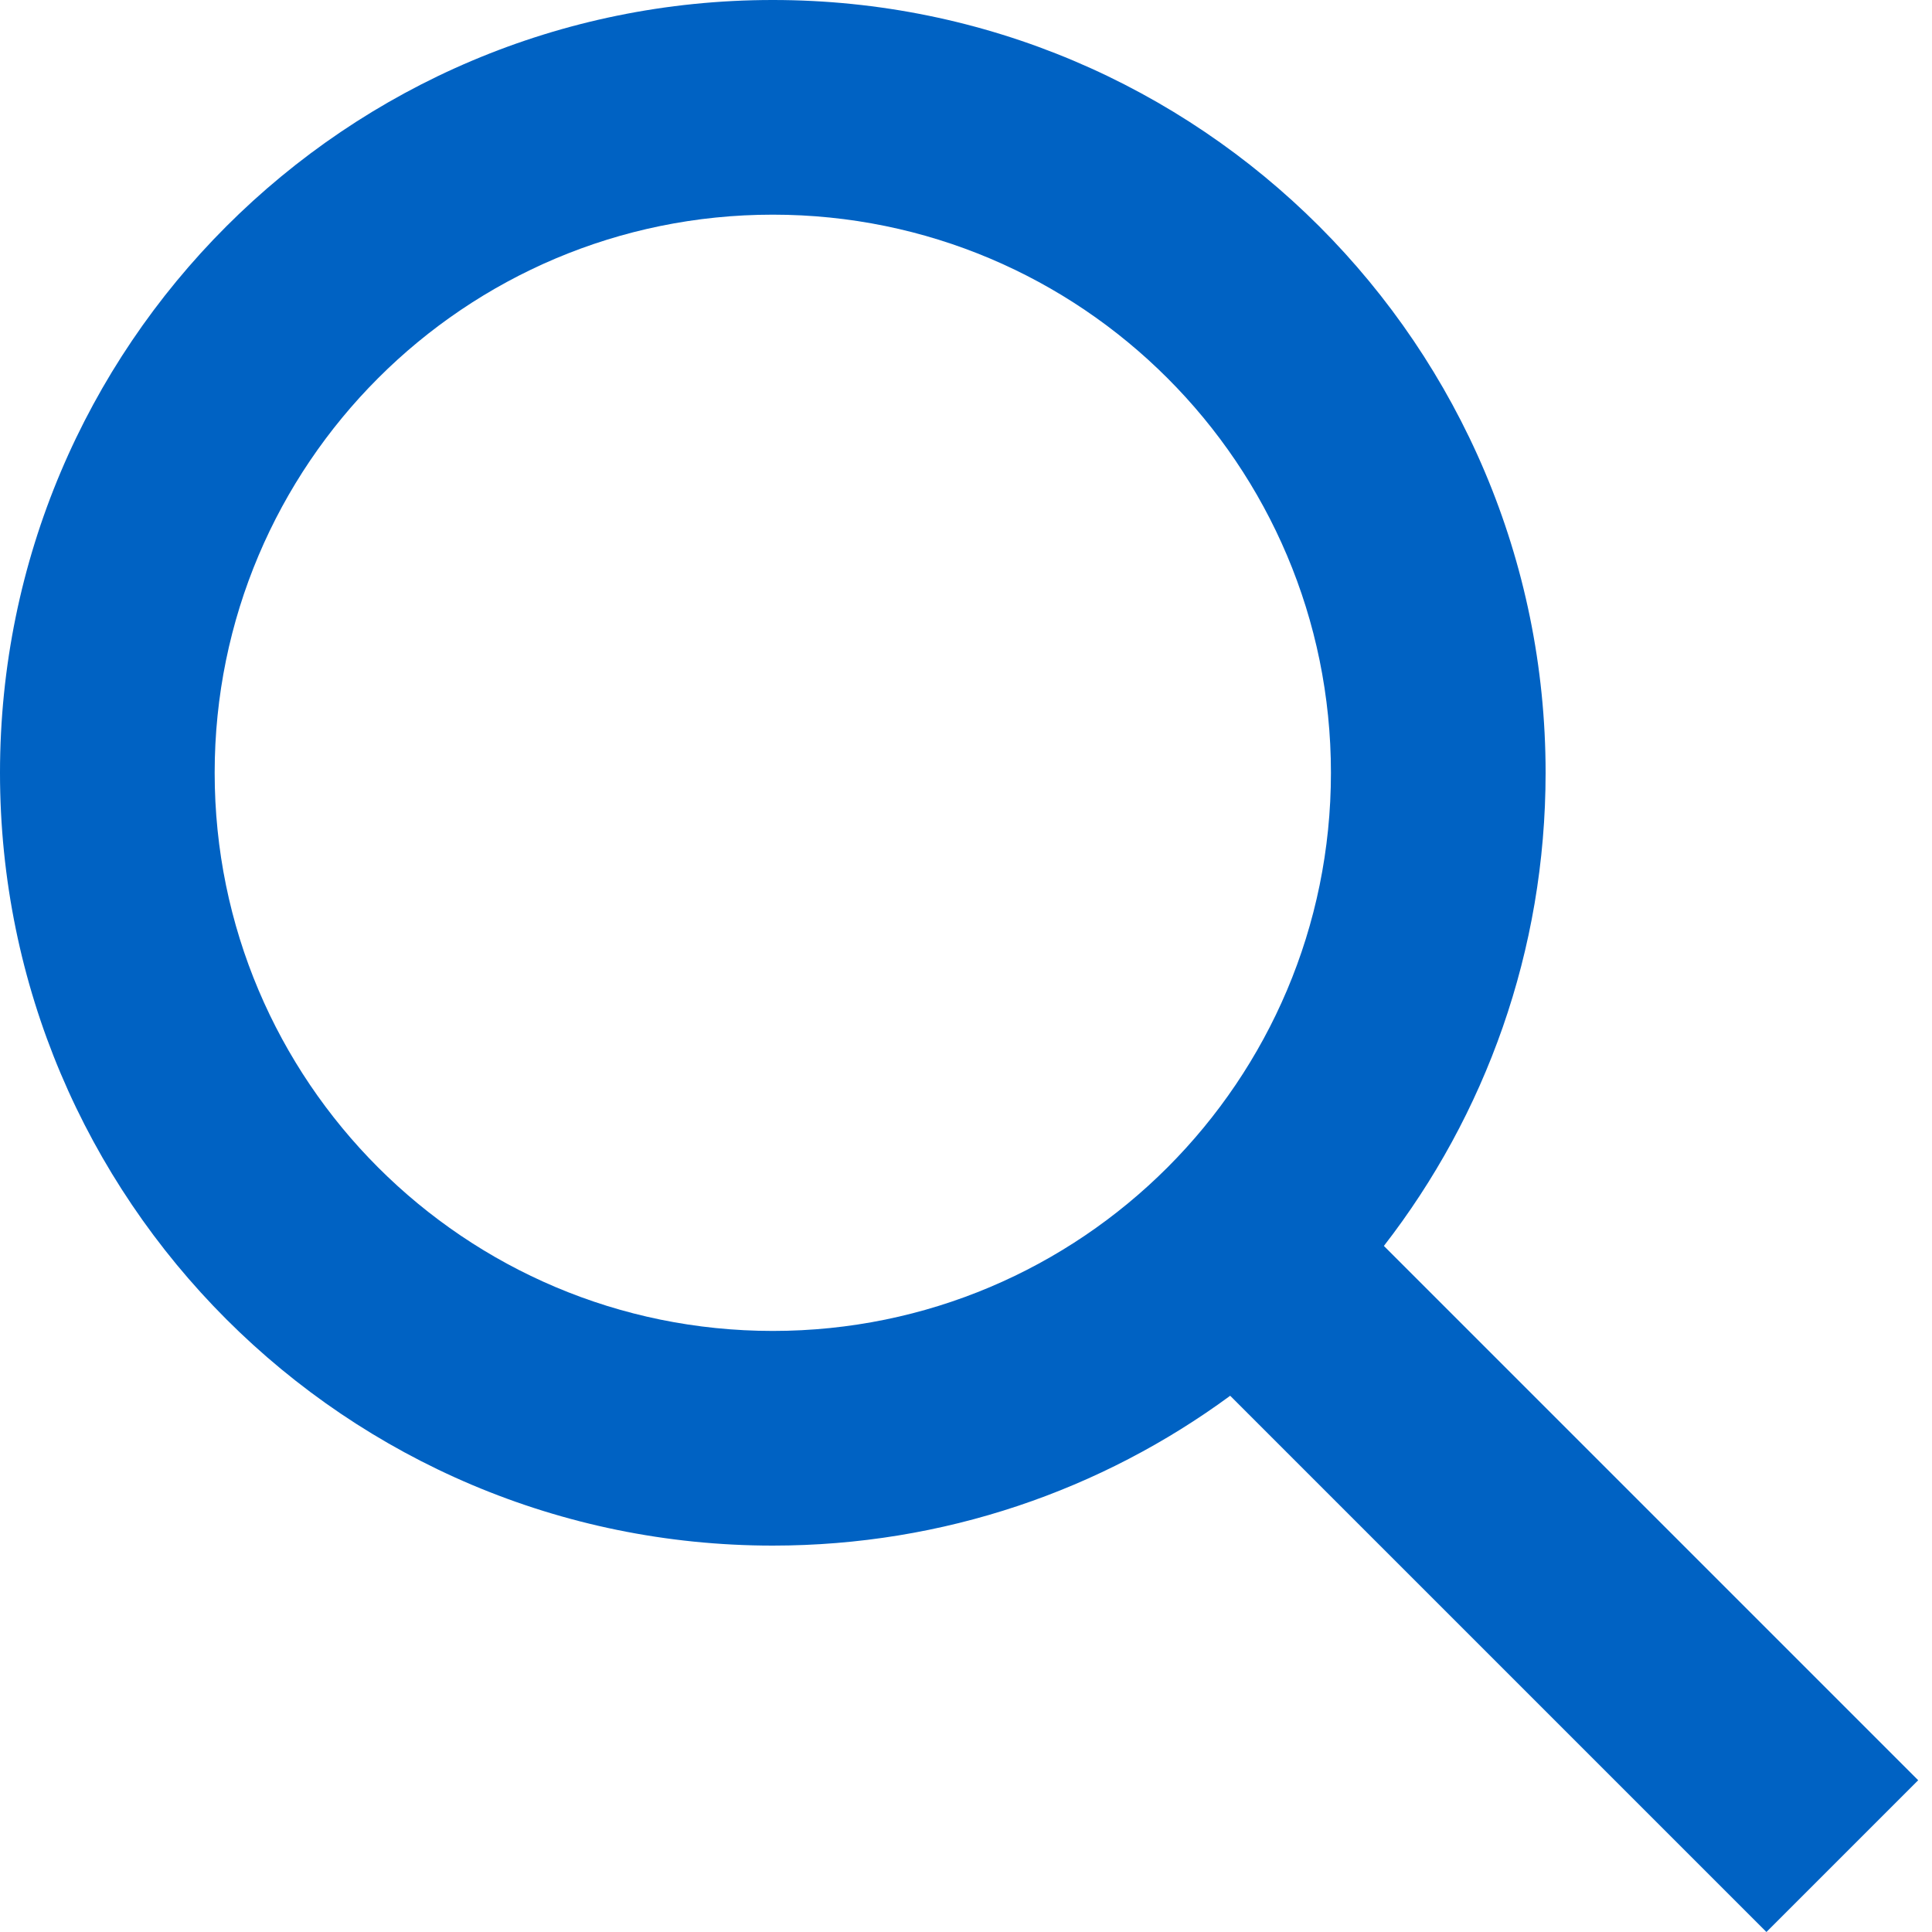
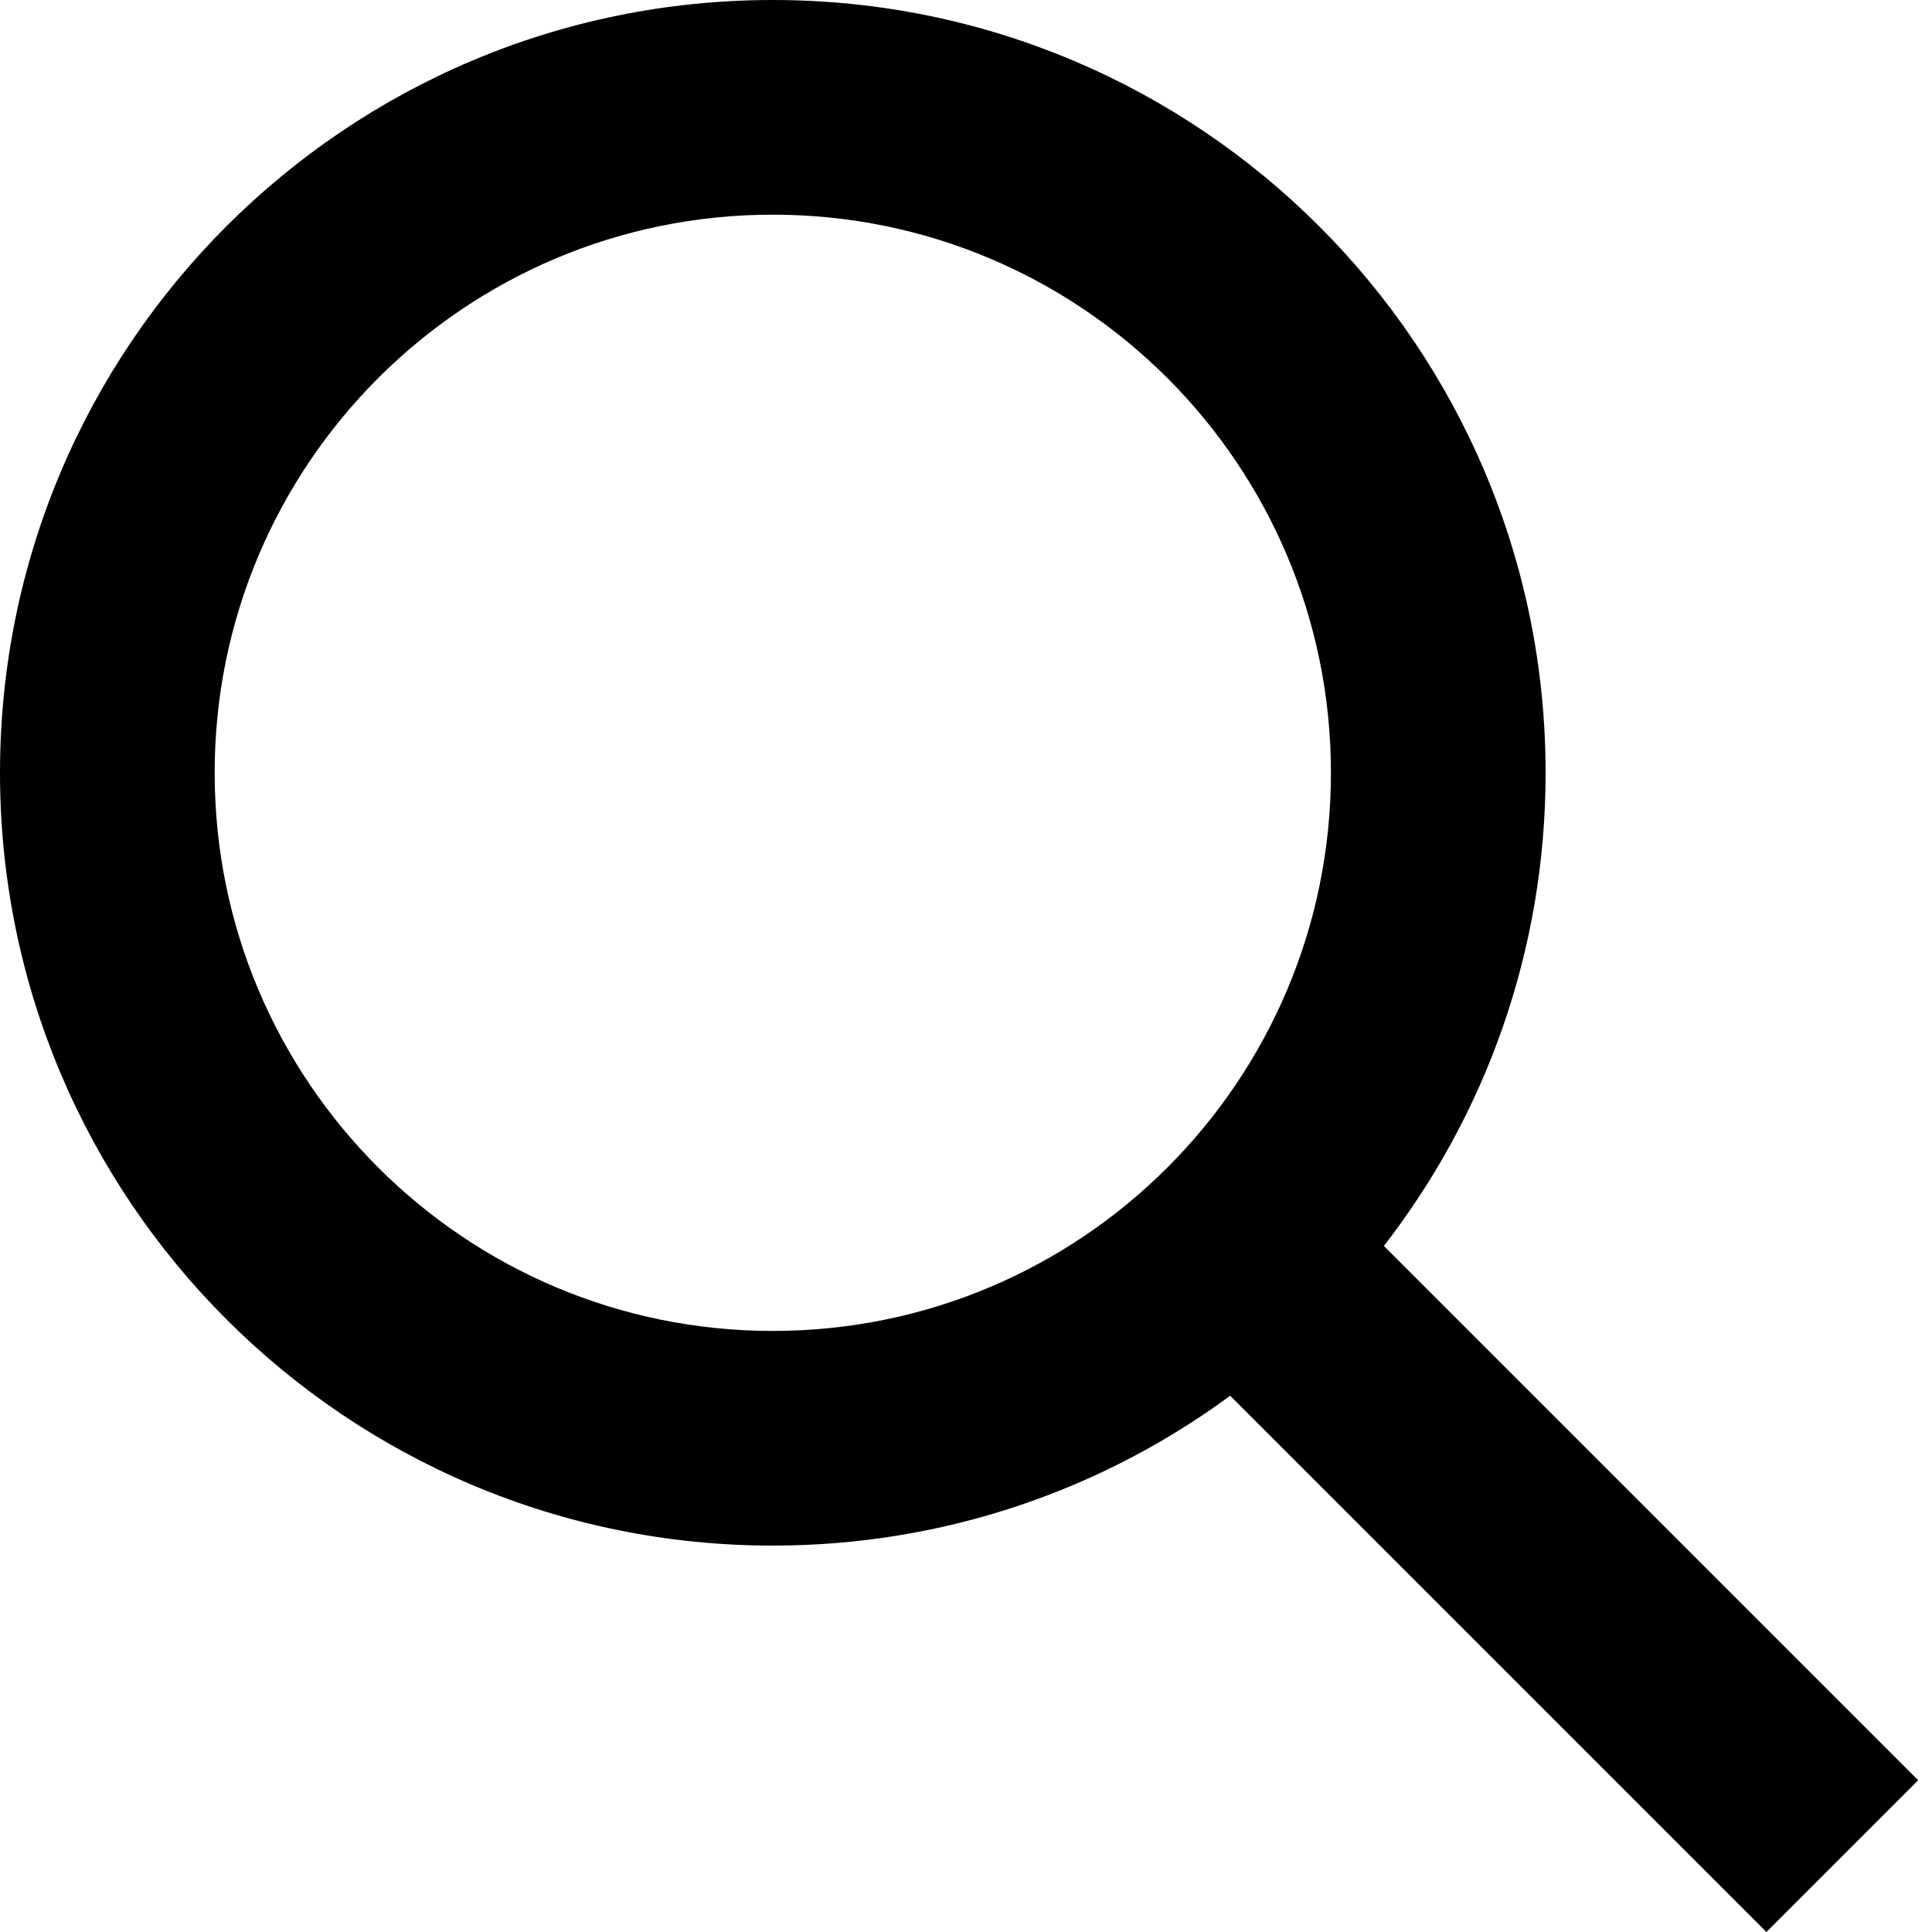
- <svg xmlns="http://www.w3.org/2000/svg" width="27" height="27" viewBox="0 0 27 27" fill="none">
-   <path fill-rule="evenodd" clip-rule="evenodd" d="M18.6 10.8a7.8 7.8 0 1 1-15.6 0 7.8 7.8 0 0 1 15.6 0Zm-1.408 8.706c-1.79 1.316-4 2.094-6.392 2.094C4.835 21.6 0 16.765 0 10.8 0 4.835 4.835 0 10.8 0c5.965 0 10.8 4.835 10.8 10.8 0 2.49-.843 4.785-2.26 6.612l7.467 7.467L24.686 27l-7.494-7.494Z" fill="#0062C3" />
+ <svg xmlns="http://www.w3.org/2000/svg" width="27" height="27" viewBox="0 0 27 27">
+   <path fill-rule="evenodd" clip-rule="evenodd" d="M18.6 10.8a7.8 7.8 0 1 1-15.6 0 7.8 7.8 0 0 1 15.6 0Zm-1.408 8.706c-1.79 1.316-4 2.094-6.392 2.094C4.835 21.6 0 16.765 0 10.8 0 4.835 4.835 0 10.8 0c5.965 0 10.8 4.835 10.8 10.8 0 2.49-.843 4.785-2.26 6.612l7.467 7.467L24.686 27l-7.494-7.494Z" />
</svg>
